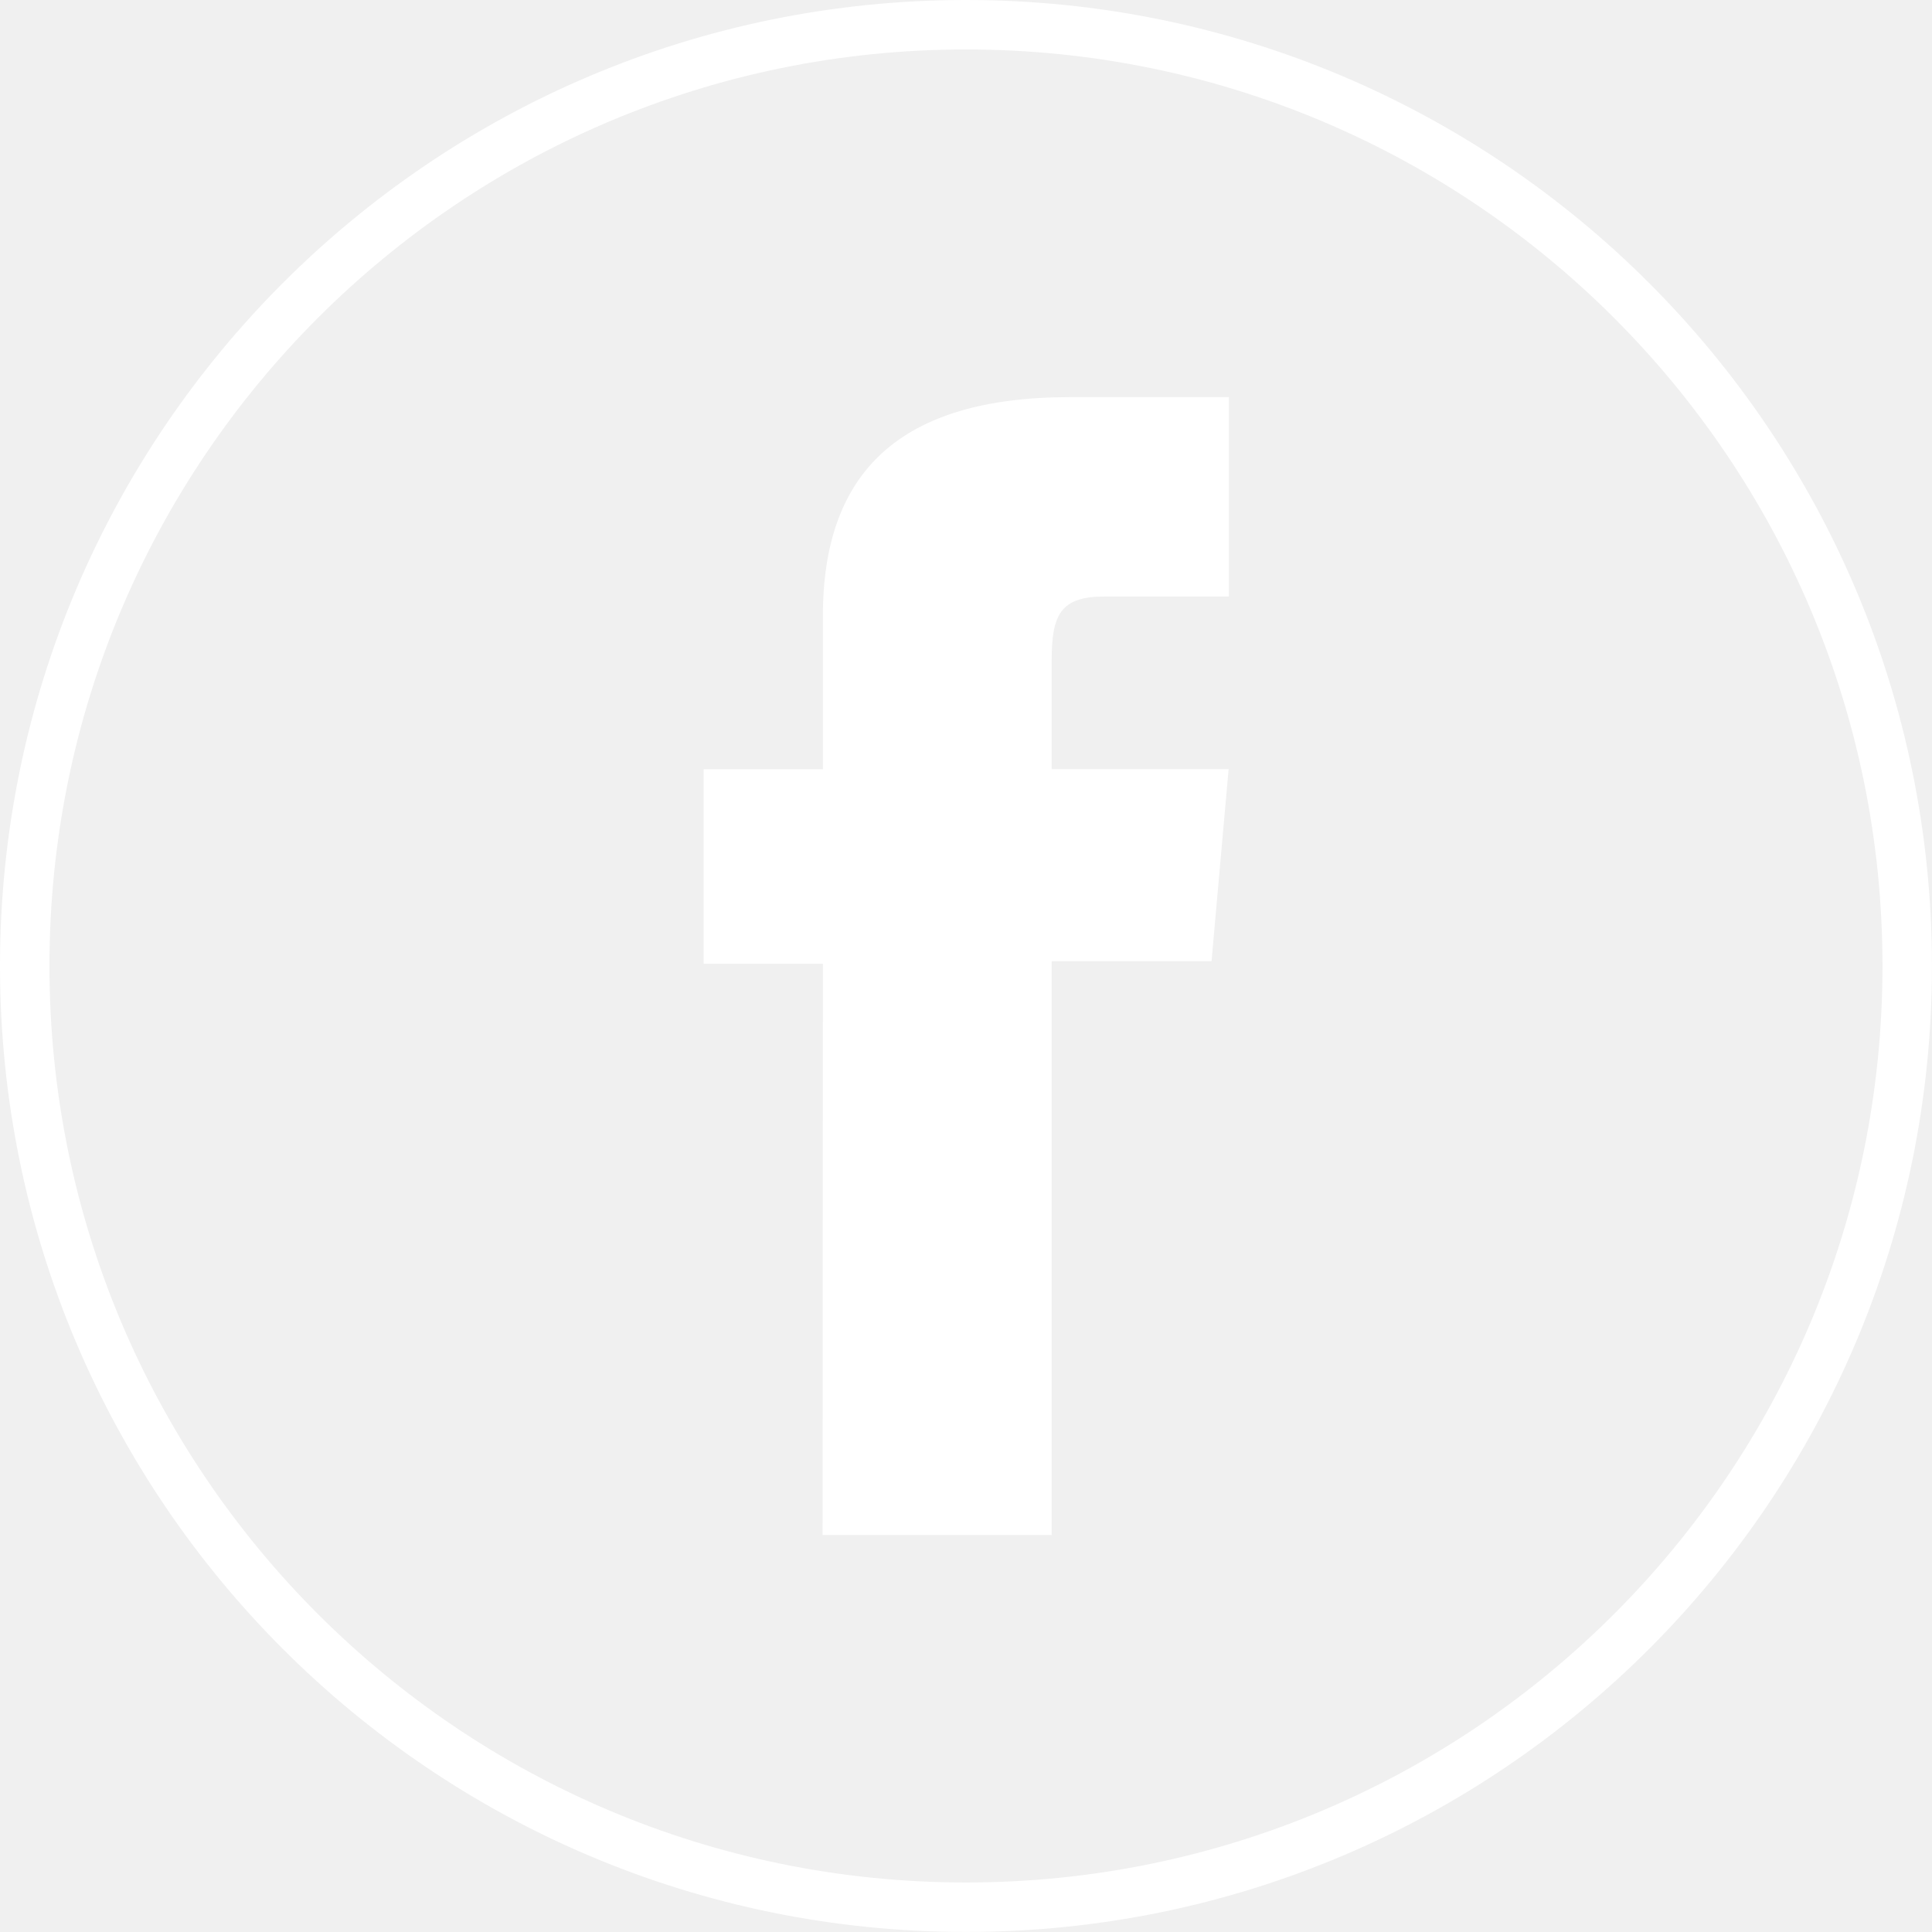
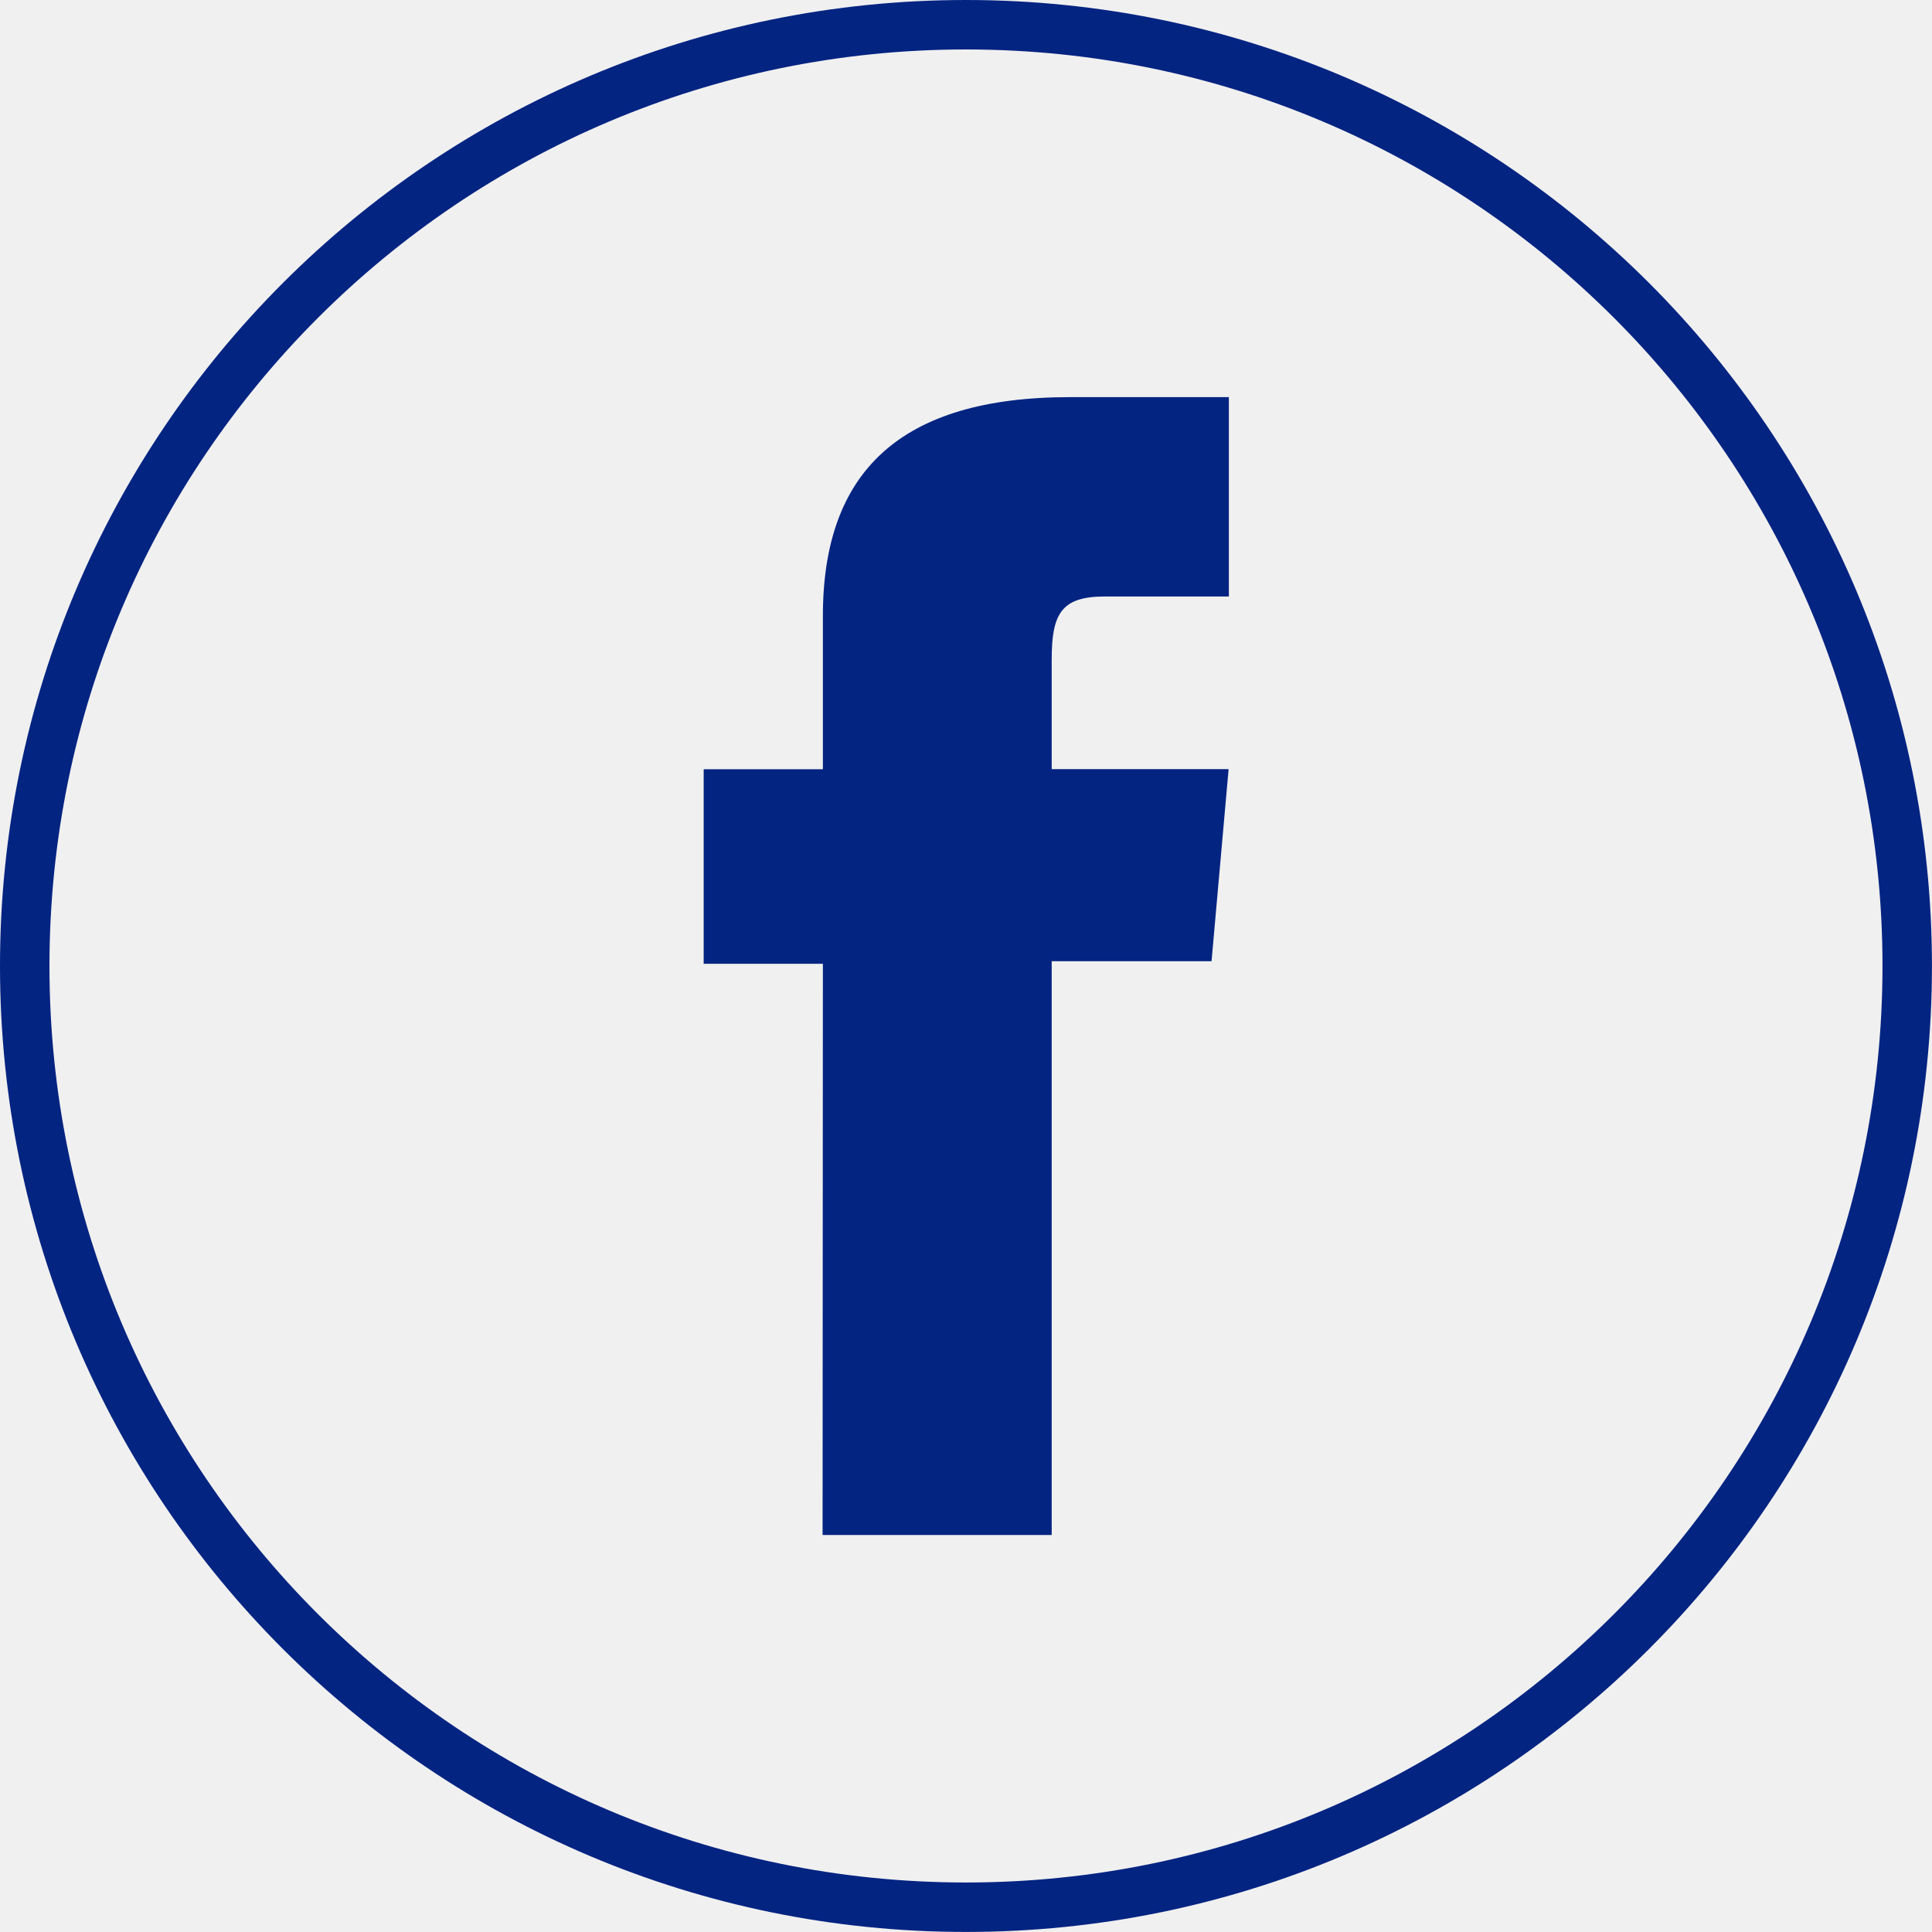
<svg xmlns="http://www.w3.org/2000/svg" width="39.061" height="39.061" viewBox="0 0 39.061 39.061">
-   <g id="Component_47_1" data-name="Component 47 – 1" transform="translate(0.5 0.5)">
-     <g id="Group_162" data-name="Group 162" transform="translate(-370.955 -128.505)">
-       <path id="Path_116" data-name="Path 116" d="M19.03,0h0a19.03,19.03,0,0,1,19.03,19.03h0a19.03,19.03,0,0,1-19.03,19.03h0A19.03,19.03,0,0,1,0,19.031H0A19.03,19.03,0,0,1,19.03,0Z" transform="translate(370.955 128.505)" fill="none" stroke="#fff" stroke-width="1" />
-       <path id="Path_115" data-name="Path 115" d="M387.086,159.039h4.632v-11.6h3.232l.345-3.884h-3.577v-2.212c0-.916.184-1.278,1.07-1.278H395.3v-4.031h-3.208c-3.447,0-5,1.518-5,4.424v3.1h-2.41v3.933h2.41Z" fill="#fff" />
+   <g id="Component_47_4" data-name="Component 47 – 4" transform="translate(0.5 0.5)">
+     <g id="Group_162" data-name="Group 162">
+       <path id="Path_116" data-name="Path 116" d="M19.03,0h0a19.03,19.03,0,0,1,19.03,19.03h0a19.03,19.03,0,0,1-19.03,19.03h0A19.03,19.03,0,0,1,0,19.031H0A19.03,19.03,0,0,1,19.03,0Z" fill="none" stroke="#042482" stroke-width="1" />
+       <path id="Path_115" data-name="Path 115" d="M387.086,159.039h4.632v-11.6h3.232l.345-3.884h-3.577v-2.212c0-.916.184-1.278,1.07-1.278H395.3v-4.031h-3.208c-3.447,0-5,1.518-5,4.424v3.1h-2.41v3.933h2.41Z" transform="translate(-370.955 -128.505)" fill="#042482" />
    </g>
  </g>
</svg>
